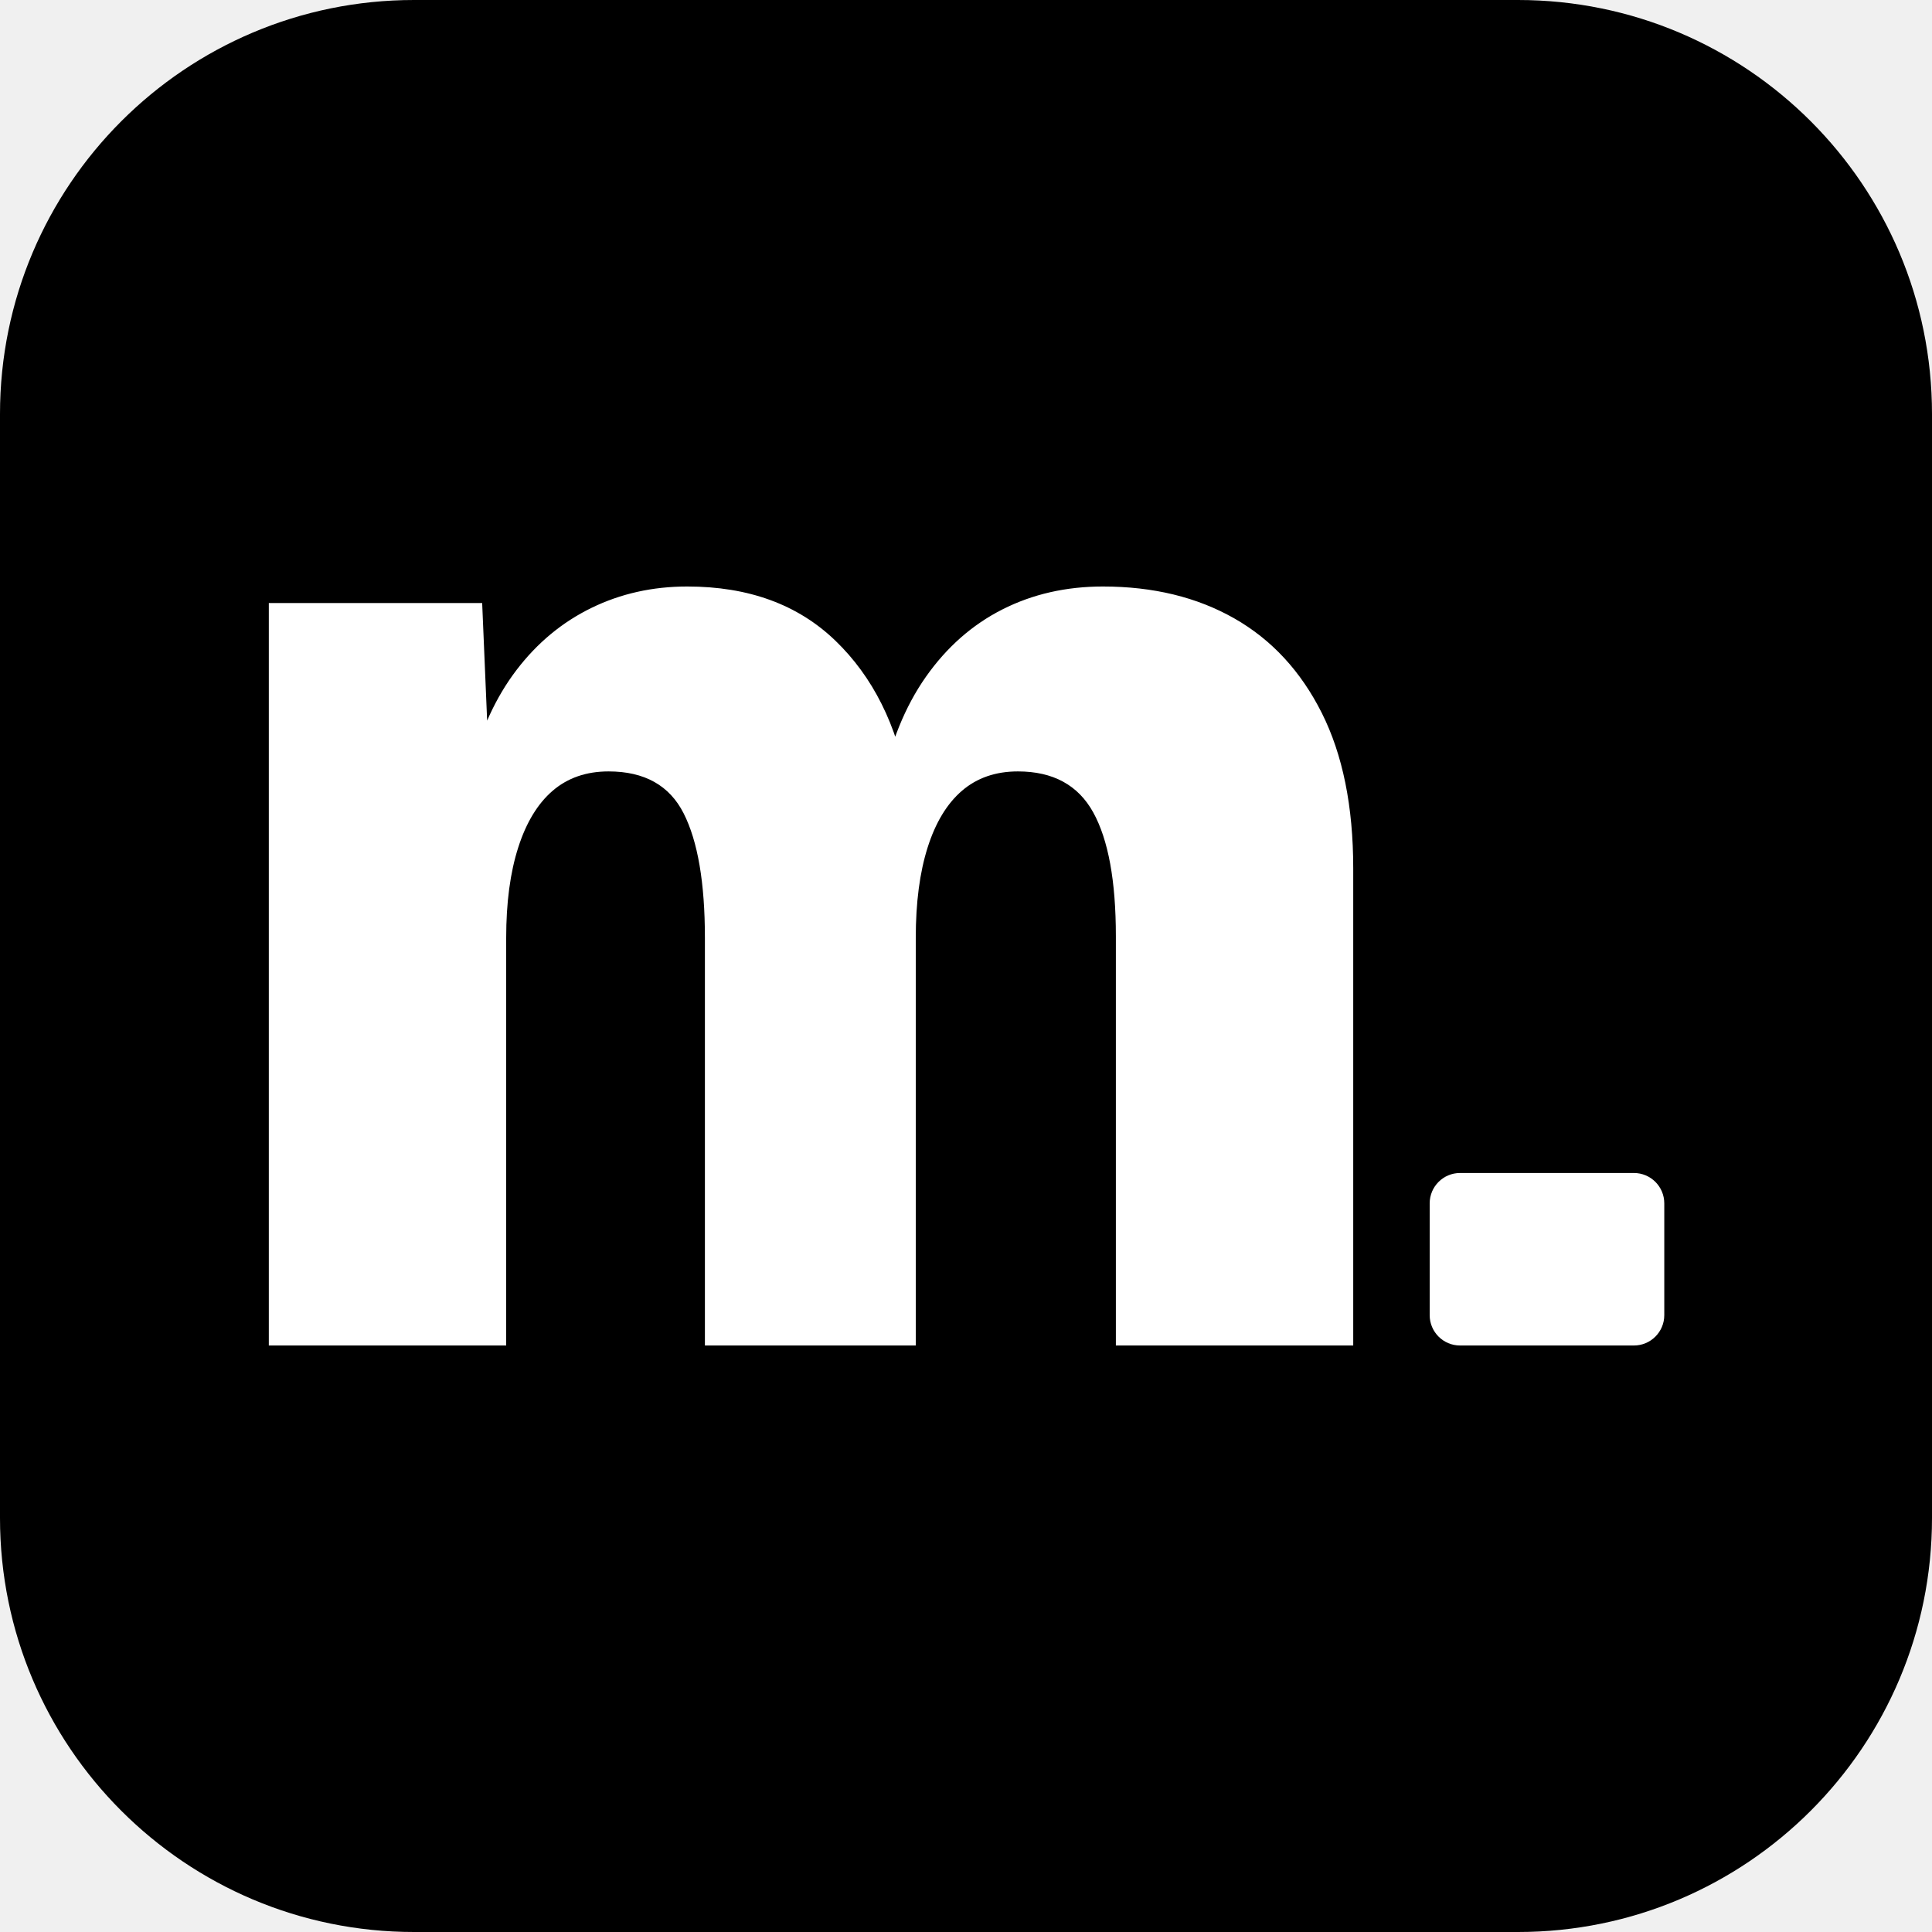
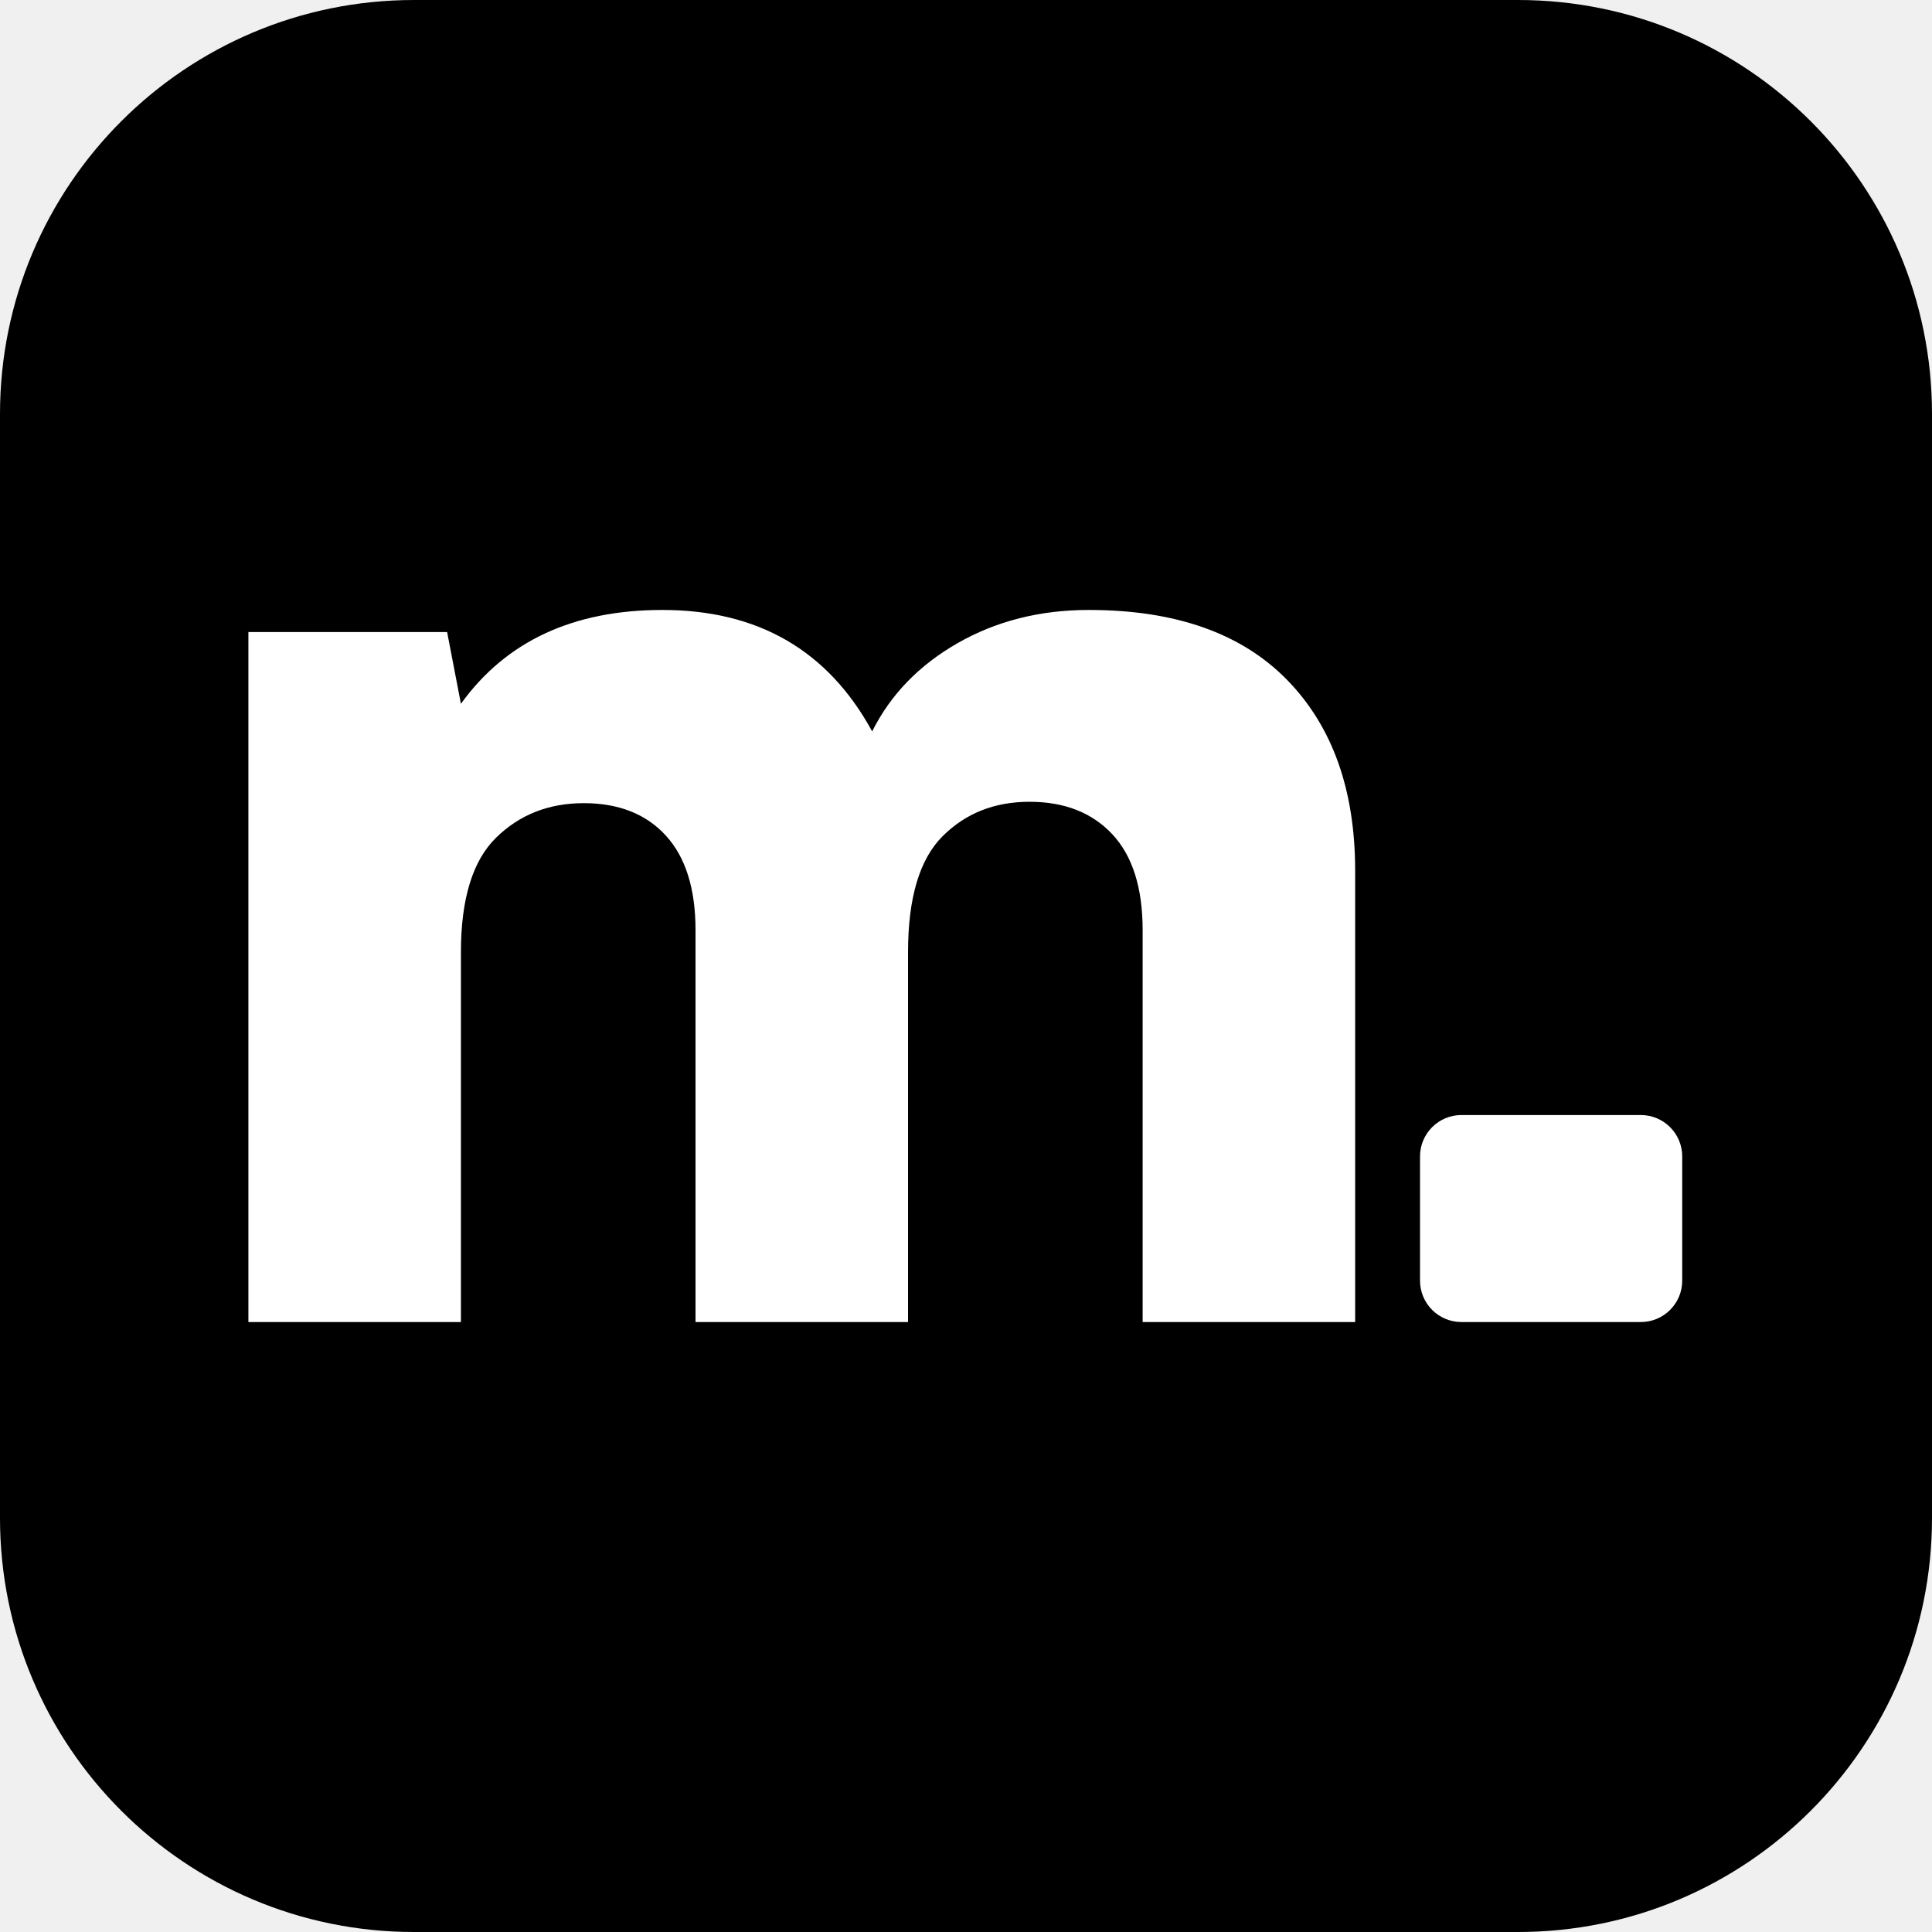
<svg xmlns="http://www.w3.org/2000/svg" viewBox="0 0 1400 1400">
  <rect width="1400" height="1400" rx="300" fill="#000" />
-   <g fill="#fff" transform="translate(134 975) scale(1 -1)">
-     <path transform="translate(0 0)" d="M60.8 0V538H215.399L220.799 410.4L207.199 417.6Q217.799 460 240.299 489.5Q262.799 519 294.599 534.5Q326.399 550 363.999 550Q430.599 550 471.299 510.8Q511.999 471.6 523.799 406L504.599 404.6Q514.199 452.2 536.899 484.5Q559.599 516.8 592.399 533.4Q625.199 550 665.199 550Q719.799 550 760.399 526.9Q800.999 503.8 823.799 458.4Q846.599 413 846.599 345.8V0H674.601V296.6Q674.601 356.601 658.2 386.301Q641.8 416.001 603.6 416.001Q579.4 416.001 563.1 402.001Q546.799 388.001 538.199 360.901Q529.599 333.8 529.599 295.4V0H376.8V295.4Q376.8 355.201 361.4 385.601Q346 416.001 307 416.001Q282.799 416.001 266.499 402.001Q250.199 388.001 241.499 360.801Q232.799 333.6 232.799 295.4V0Z" />
-     <rect x="902" y="0" width="170" height="125" rx="22" />
+   <g fill="#fff" transform="translate(122 958) scale(1 -1)">
+     <path transform="translate(0 0)" d="M212 0H58V500H202L212 448Q261 516 358 516Q462 516 510 428Q530 468 572.0 492.0Q614 516 667 516Q761 516 810.5 465.5Q860 415 860 327V0H706V284Q706 330 684.0 353.5Q662 377 624.0 377.0Q586 377 561.0 352.0Q536 327 536 268V0H382V284Q382 329 360.5 352.5Q339 376 301.0 376.0Q263 376 237.5 351.0Q212 326 212 268Z" />
+     <rect x="907" y="0" width="190" height="150" rx="30" />
  </g>
</svg>
